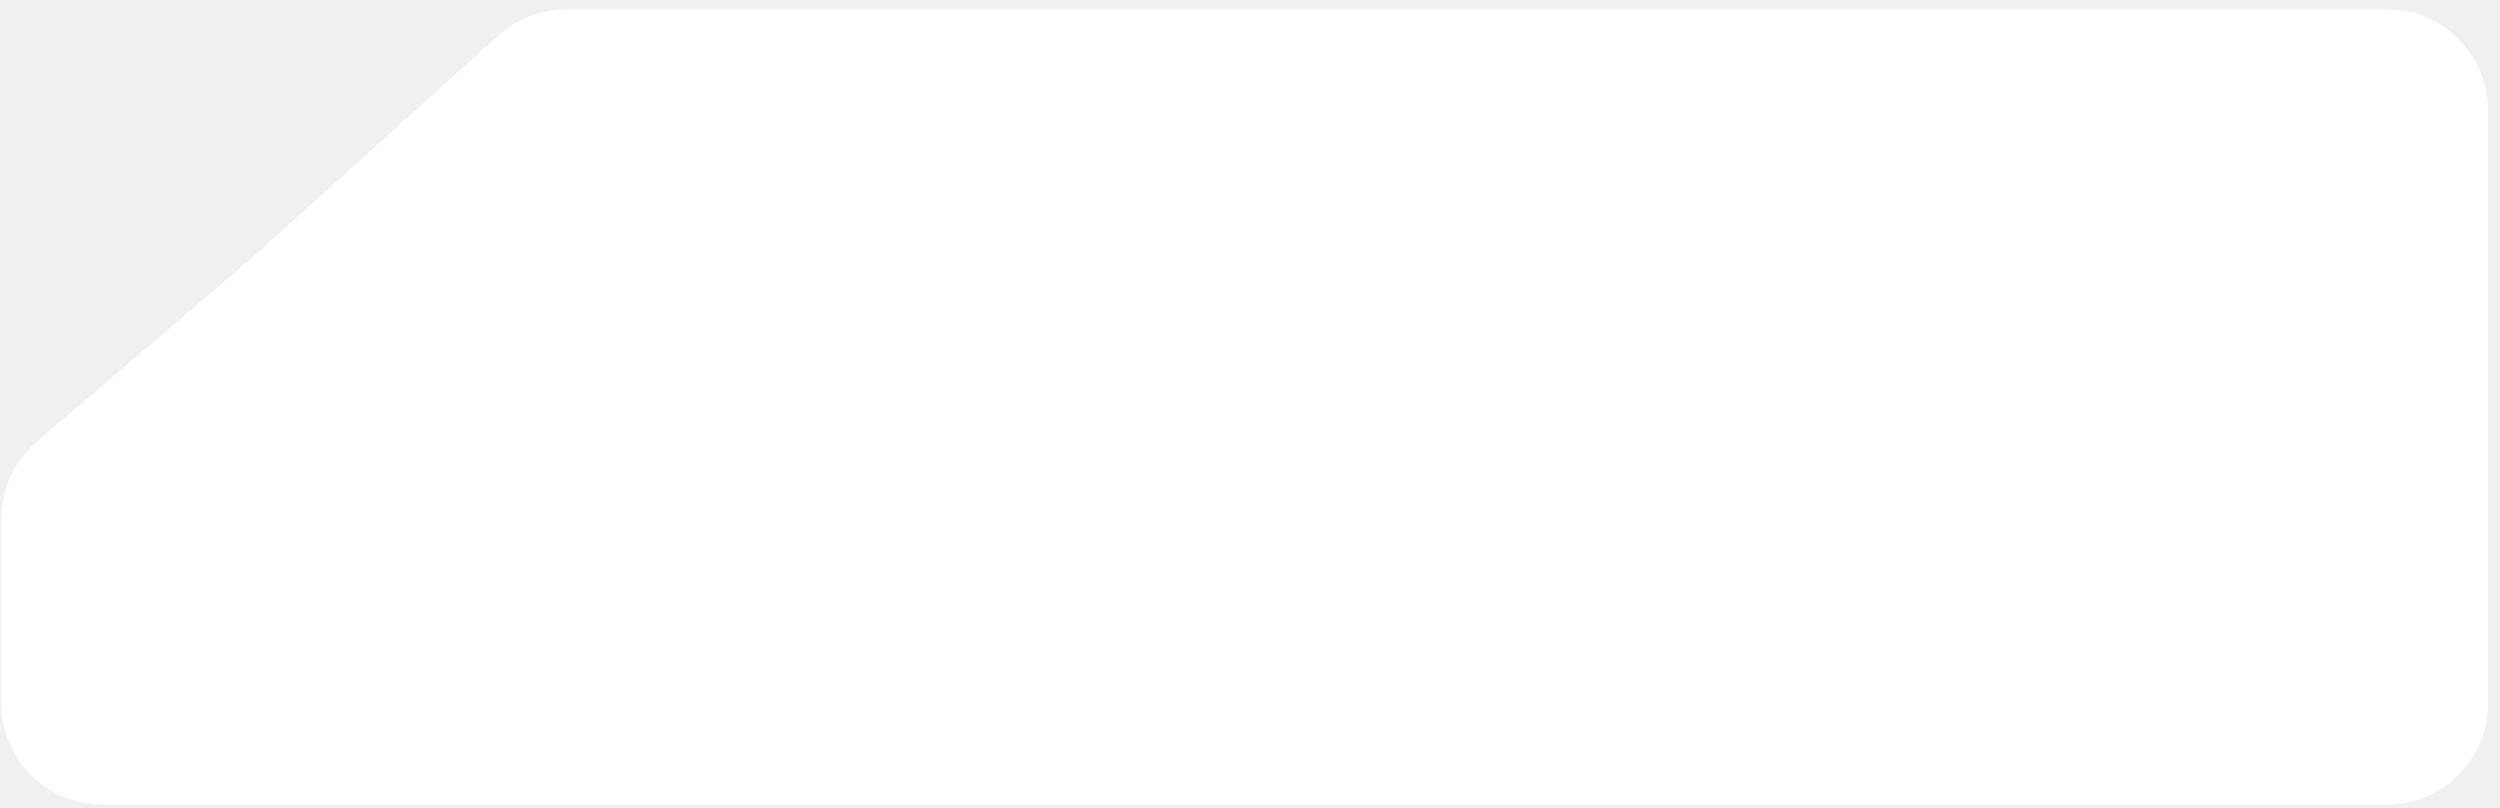
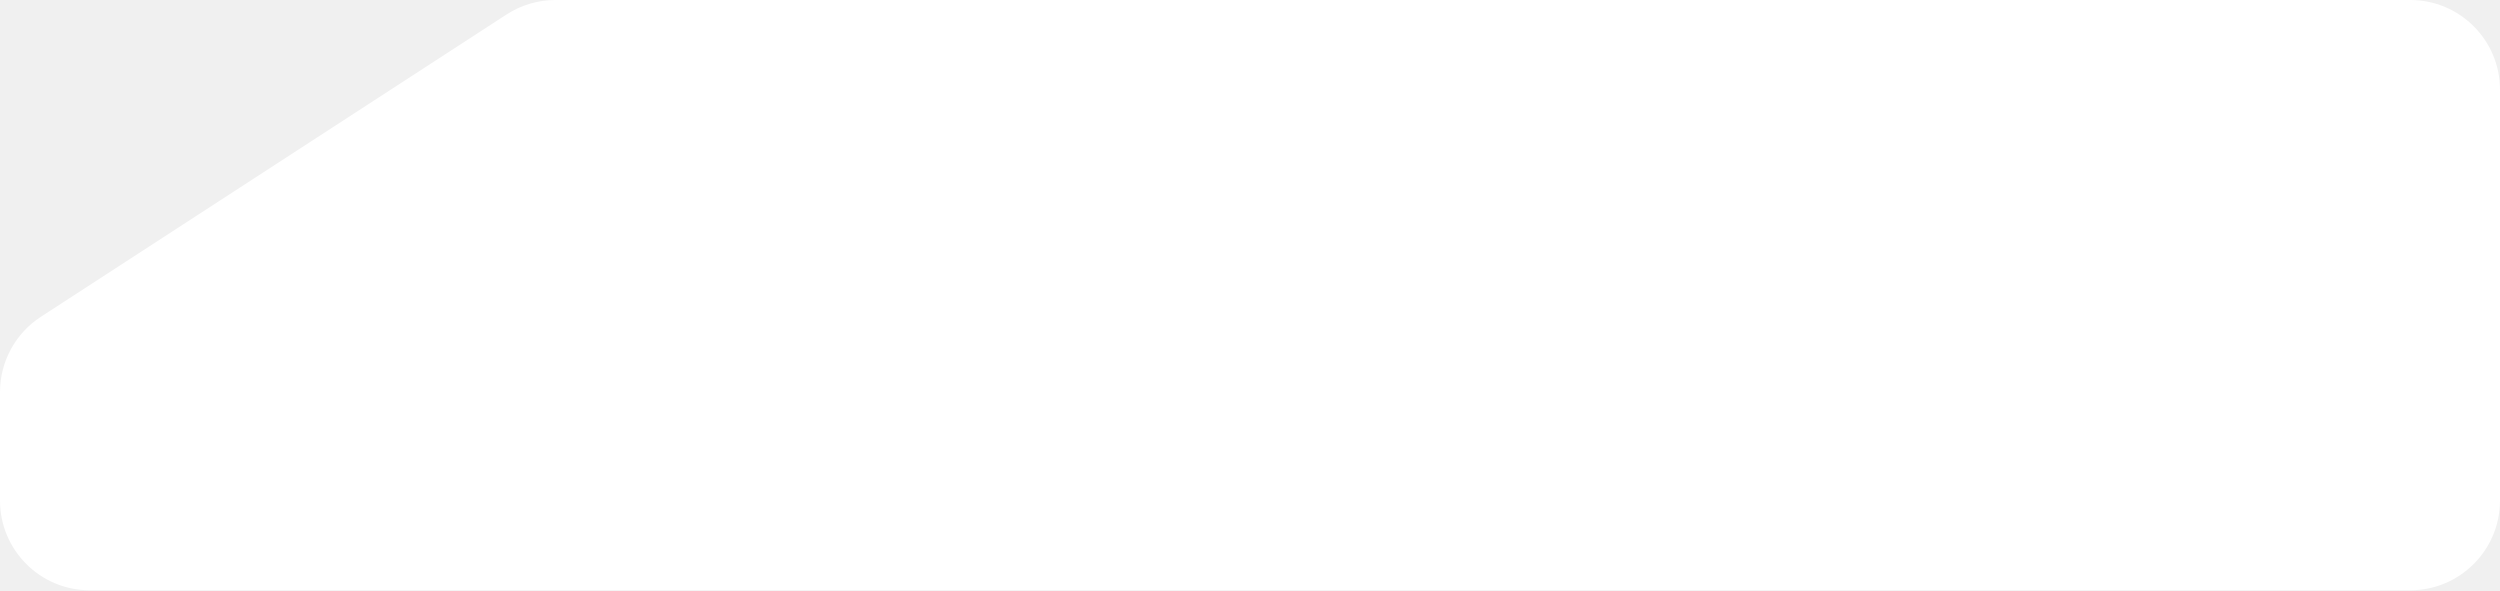
- <svg xmlns="http://www.w3.org/2000/svg" width="192" height="62" viewBox="0 0 192 62" fill="none">
-   <path d="M19.079 20.037L38.289 2.715C39.714 1.43 41.564 0.719 43.482 0.719H183.32C187.603 0.719 191.075 4.191 191.075 8.474V54.035C191.075 58.319 187.603 61.791 183.32 61.791H7.86C3.577 61.791 0.104 58.319 0.104 54.035V39.816C0.104 37.547 1.098 35.392 2.824 33.918L19.079 20.037Z" fill="white" />
+ <svg xmlns="http://www.w3.org/2000/svg" width="216" height="51" viewBox="0 0 216 51" fill="none">
+   <path d="M0 33.875C0 31.248 1.329 28.8 3.532 27.37L43.766 1.251C45.023 0.434 46.49 0 47.989 0H208.245C212.528 0 216 3.472 216 7.755V43.245C216 47.528 212.528 51 208.245 51H7.755C3.472 51 0 47.528 0 43.245V33.875Z" fill="white" />
</svg>
